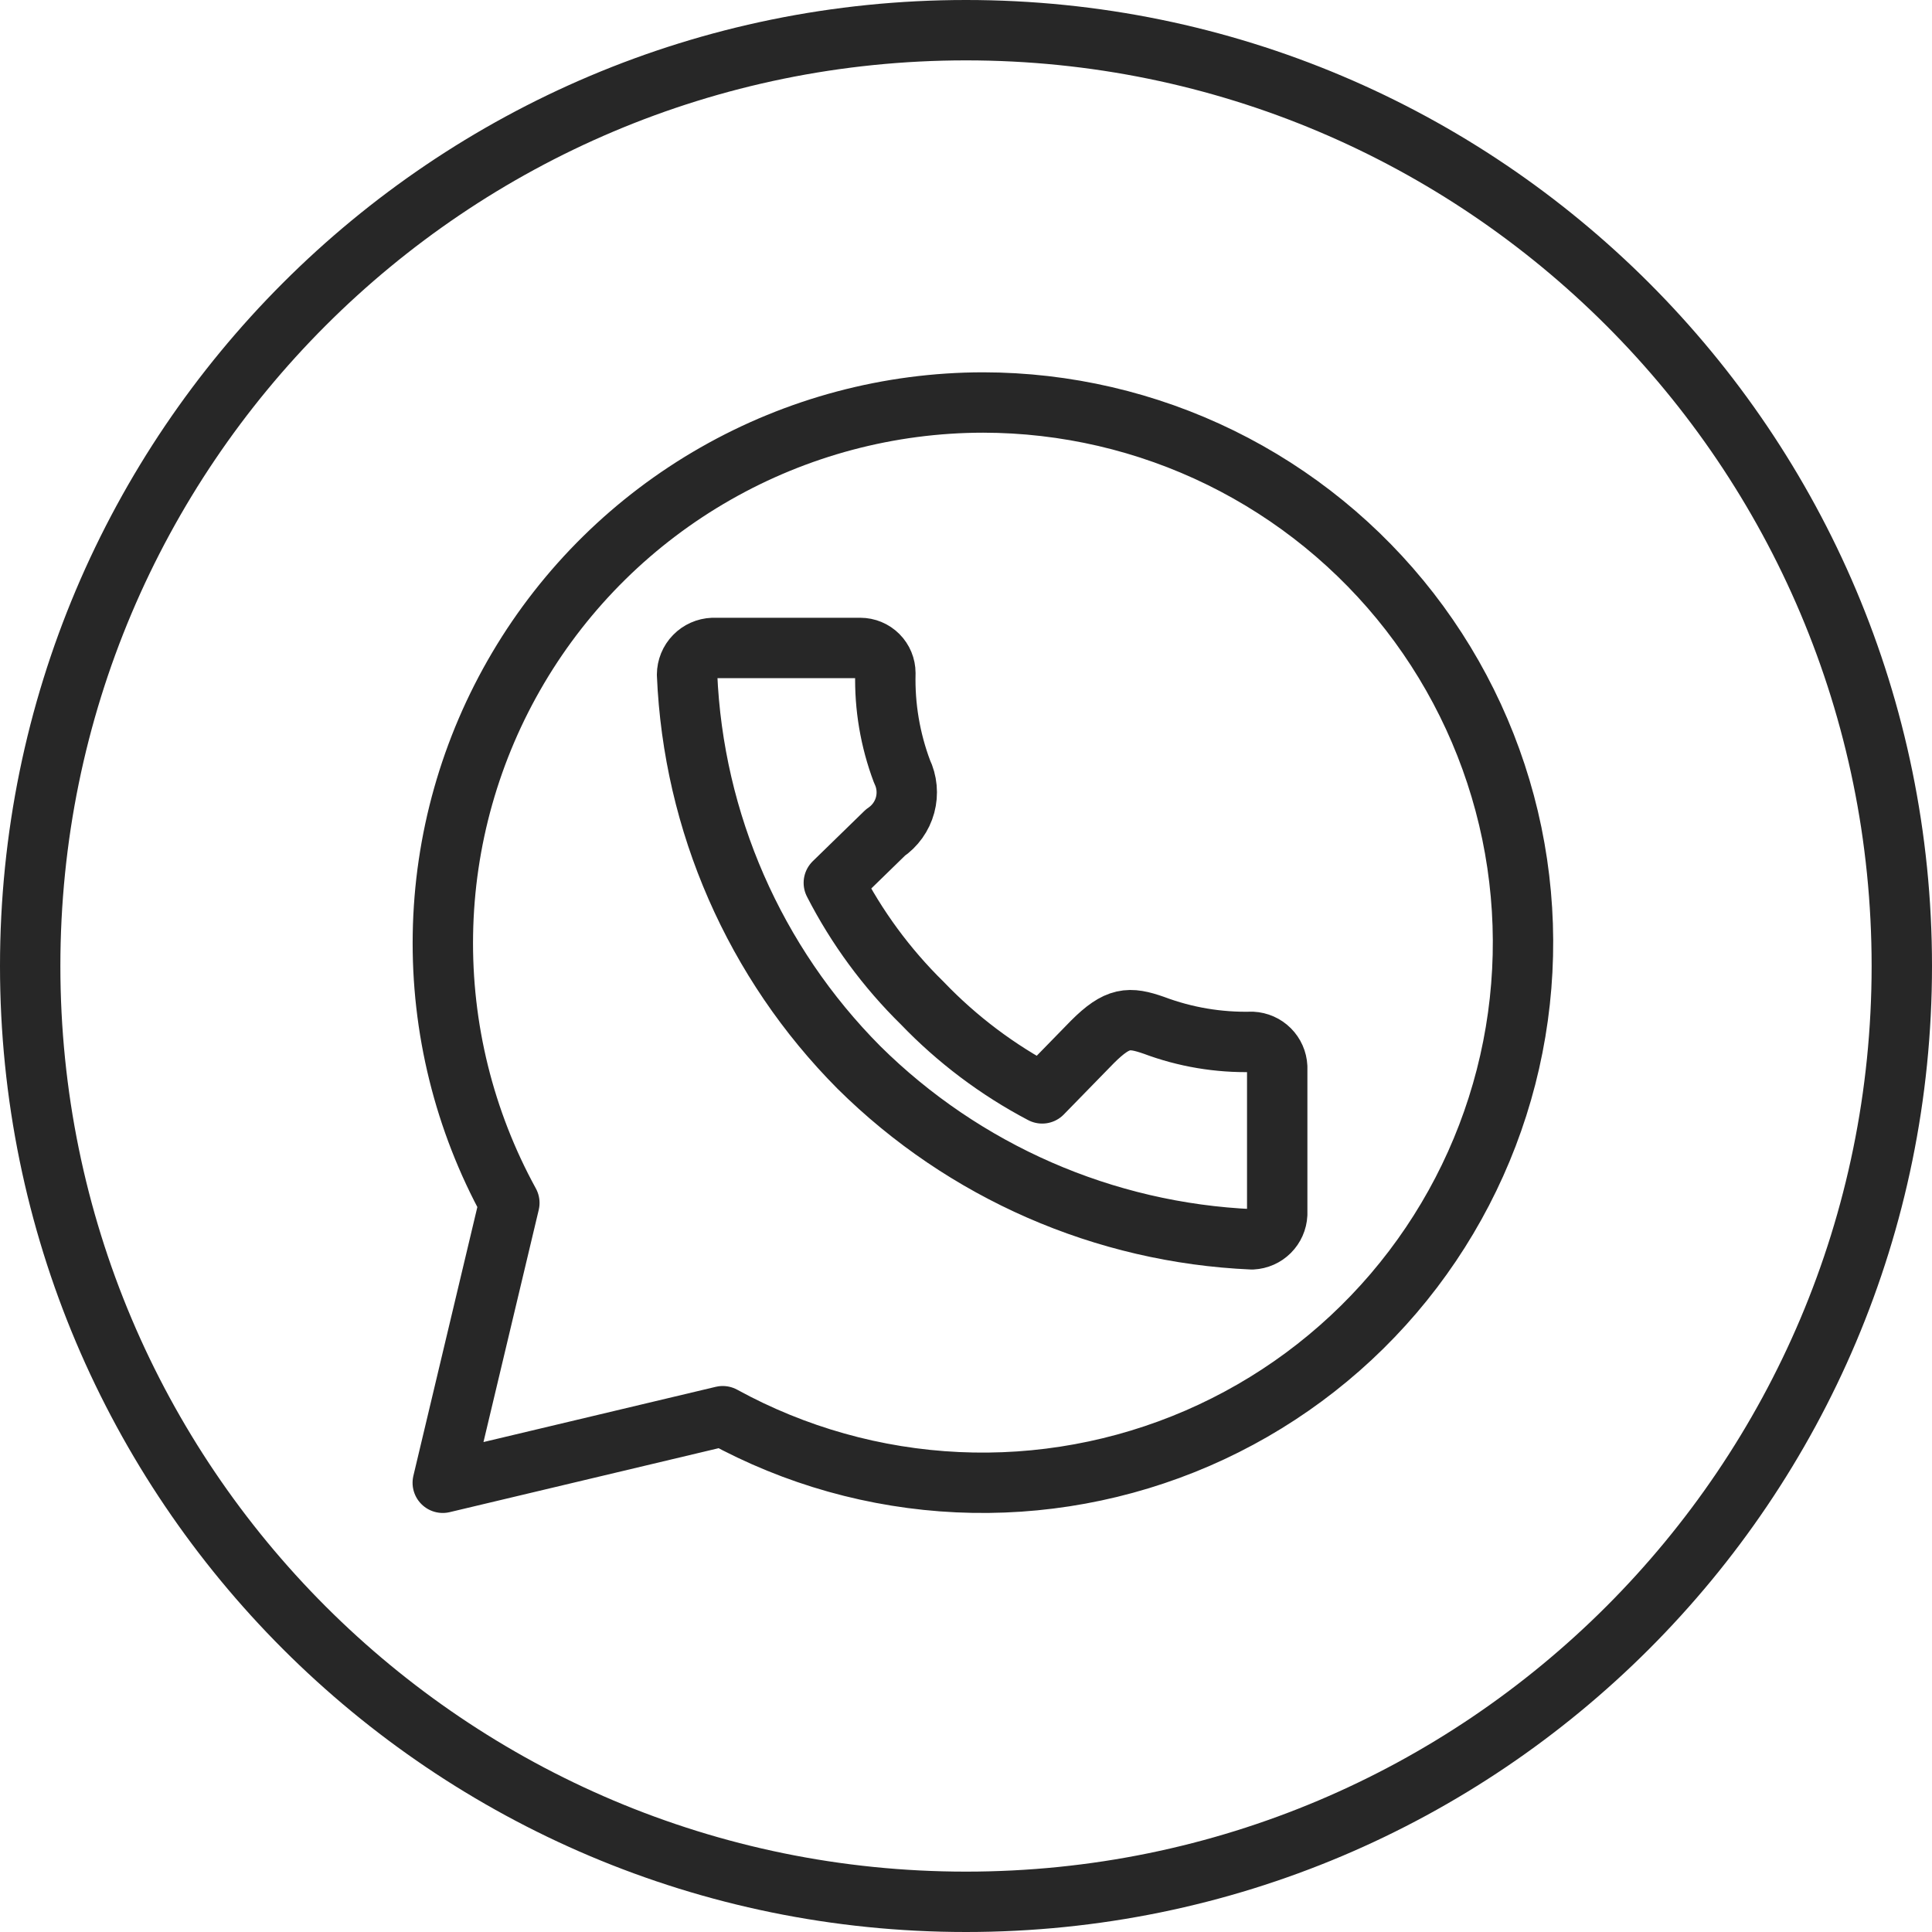
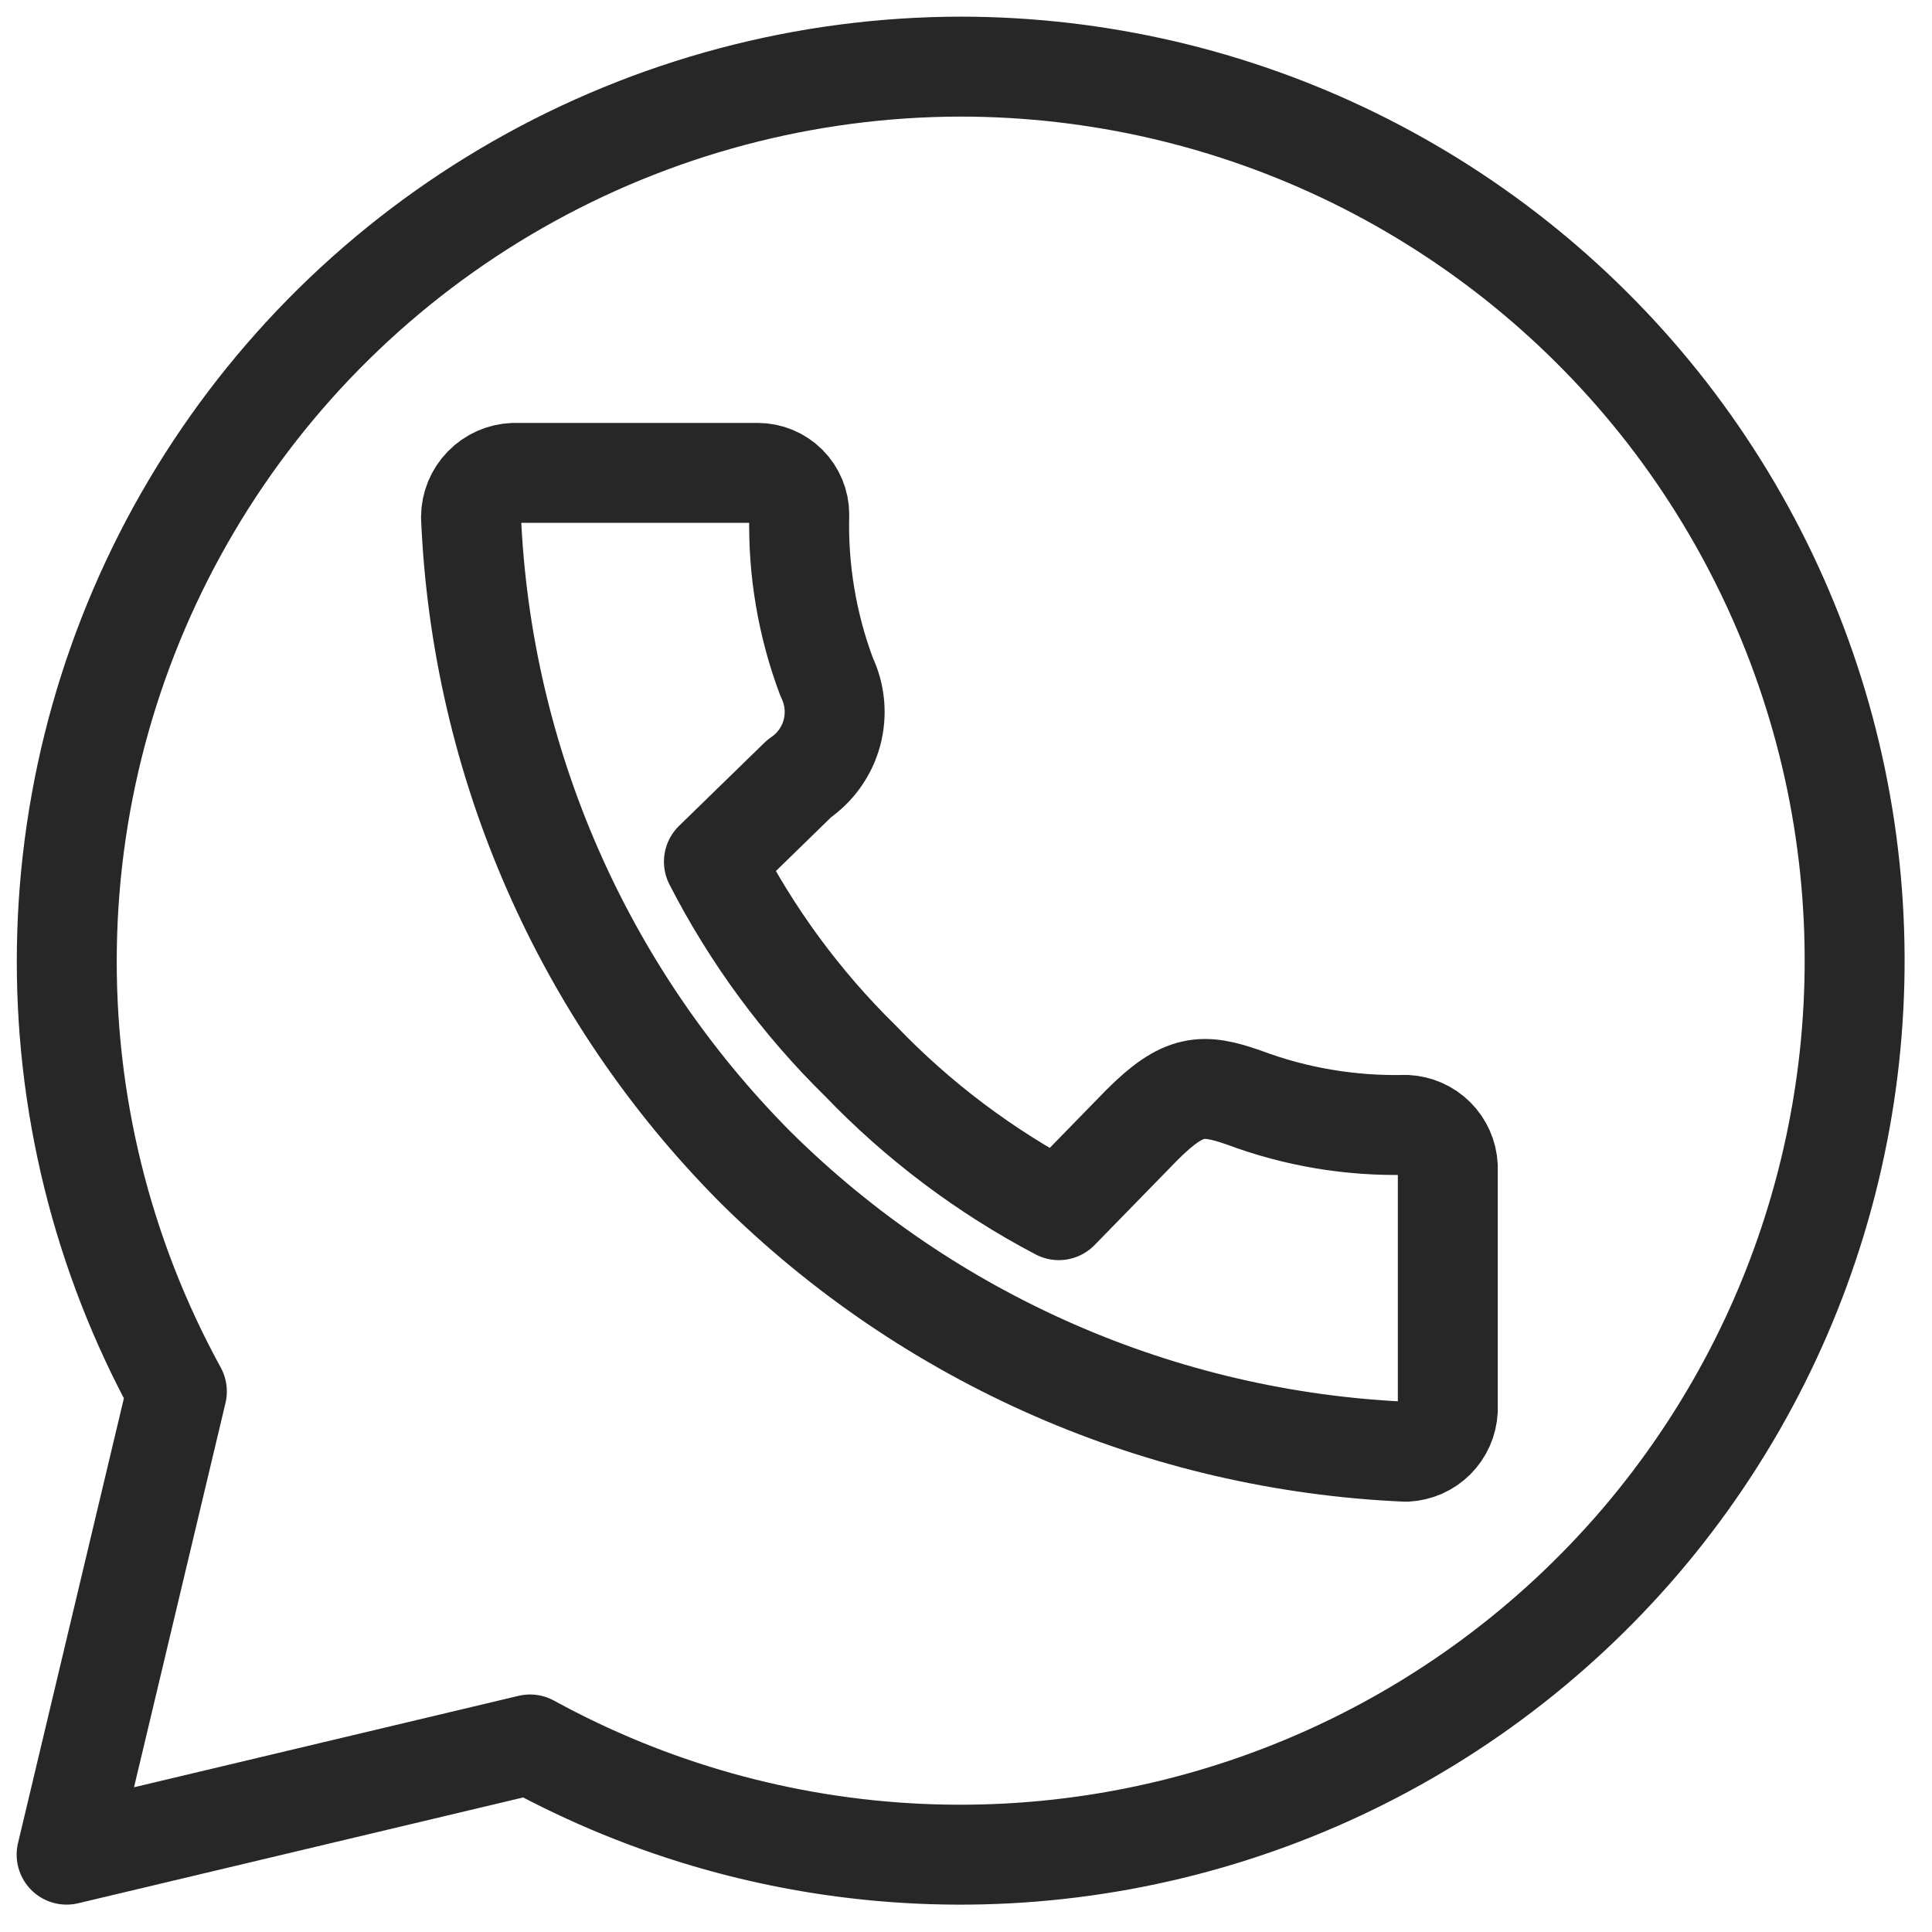
- <svg xmlns="http://www.w3.org/2000/svg" width="48" height="48" viewBox="0 0 48 48" fill="none">
-   <path d="M24.426 10C22.093 10.002 19.802 10.612 17.777 11.768C15.752 12.923 14.062 14.586 12.875 16.592C11.687 18.599 11.042 20.879 11.004 23.21C10.965 25.541 11.534 27.842 12.655 29.886L11 36.839L17.956 35.185C19.751 36.169 21.746 36.73 23.79 36.825C25.834 36.92 27.873 36.546 29.751 35.733C31.629 34.92 33.296 33.688 34.624 32.133C35.953 30.577 36.908 28.738 37.417 26.757C37.926 24.776 37.975 22.704 37.561 20.701C37.146 18.698 36.279 16.816 35.026 15.199C33.772 13.583 32.165 12.274 30.328 11.372C28.491 10.471 26.472 10.002 24.426 10ZM17.713 16.098H21.372C21.538 16.098 21.697 16.164 21.814 16.281C21.931 16.398 21.997 16.557 21.997 16.722C21.976 17.555 22.116 18.383 22.409 19.163C22.535 19.424 22.562 19.721 22.487 20.001C22.411 20.281 22.237 20.524 21.997 20.686L20.716 21.934C21.284 23.042 22.026 24.052 22.915 24.924C23.78 25.826 24.786 26.583 25.893 27.165L27.142 25.885C27.767 25.261 28.054 25.261 28.666 25.473C29.446 25.766 30.274 25.905 31.107 25.885C31.27 25.893 31.425 25.961 31.54 26.076C31.656 26.192 31.724 26.346 31.732 26.509V30.167C31.724 30.33 31.656 30.484 31.54 30.6C31.425 30.715 31.27 30.783 31.107 30.791C27.434 30.631 23.952 29.109 21.341 26.522C18.748 23.914 17.225 20.432 17.07 16.76C17.071 16.588 17.139 16.423 17.259 16.3C17.378 16.177 17.541 16.105 17.713 16.098Z" stroke="#272727" stroke-width="1.5" stroke-linecap="round" stroke-linejoin="round" />
-   <path d="M47.25 24C47.25 36.841 36.841 47.25 24 47.25C11.159 47.25 0.75 36.841 0.75 24C0.75 11.159 11.159 0.75 24 0.75C36.841 0.75 47.25 11.159 47.25 24Z" stroke="#272727" stroke-width="1.5" />
+ <svg xmlns="http://www.w3.org/2000/svg" width="29" height="29" viewBox="0 0 29 29" fill="none">
+   <path d="M14.426 1C12.094 1.002 9.802 1.612 7.777 2.768C5.752 3.923 4.062 5.586 2.875 7.592C1.687 9.599 1.042 11.879 1.004 14.21C0.965 16.541 1.534 18.842 2.655 20.886L1 27.839L7.956 26.185C9.751 27.169 11.746 27.73 13.79 27.825C15.835 27.92 17.873 27.546 19.751 26.733C21.629 25.92 23.296 24.688 24.625 23.133C25.953 21.577 26.909 19.738 27.417 17.757C27.926 15.776 27.975 13.704 27.561 11.701C27.146 9.698 26.279 7.816 25.026 6.199C23.772 4.583 22.165 3.274 20.328 2.372C18.491 1.471 16.472 1.002 14.426 1ZM7.713 7.098H11.372C11.538 7.098 11.697 7.164 11.814 7.281C11.931 7.398 11.997 7.557 11.997 7.722C11.976 8.555 12.116 9.383 12.409 10.163C12.535 10.424 12.562 10.721 12.487 11.001C12.411 11.281 12.237 11.524 11.997 11.686L10.716 12.934C11.284 14.042 12.026 15.052 12.915 15.924C13.78 16.826 14.786 17.583 15.893 18.165L17.142 16.885C17.767 16.261 18.054 16.261 18.666 16.473C19.446 16.766 20.274 16.905 21.107 16.885C21.27 16.893 21.425 16.961 21.54 17.076C21.656 17.192 21.724 17.346 21.732 17.509V21.167C21.724 21.33 21.656 21.484 21.54 21.6C21.425 21.715 21.27 21.783 21.107 21.791C17.434 21.631 13.952 20.109 11.341 17.522C8.748 14.914 7.225 11.432 7.07 7.76C7.071 7.588 7.139 7.423 7.259 7.3C7.378 7.177 7.541 7.105 7.713 7.098Z" stroke="#272727" stroke-width="1.5" stroke-linecap="round" stroke-linejoin="round" />
</svg>
